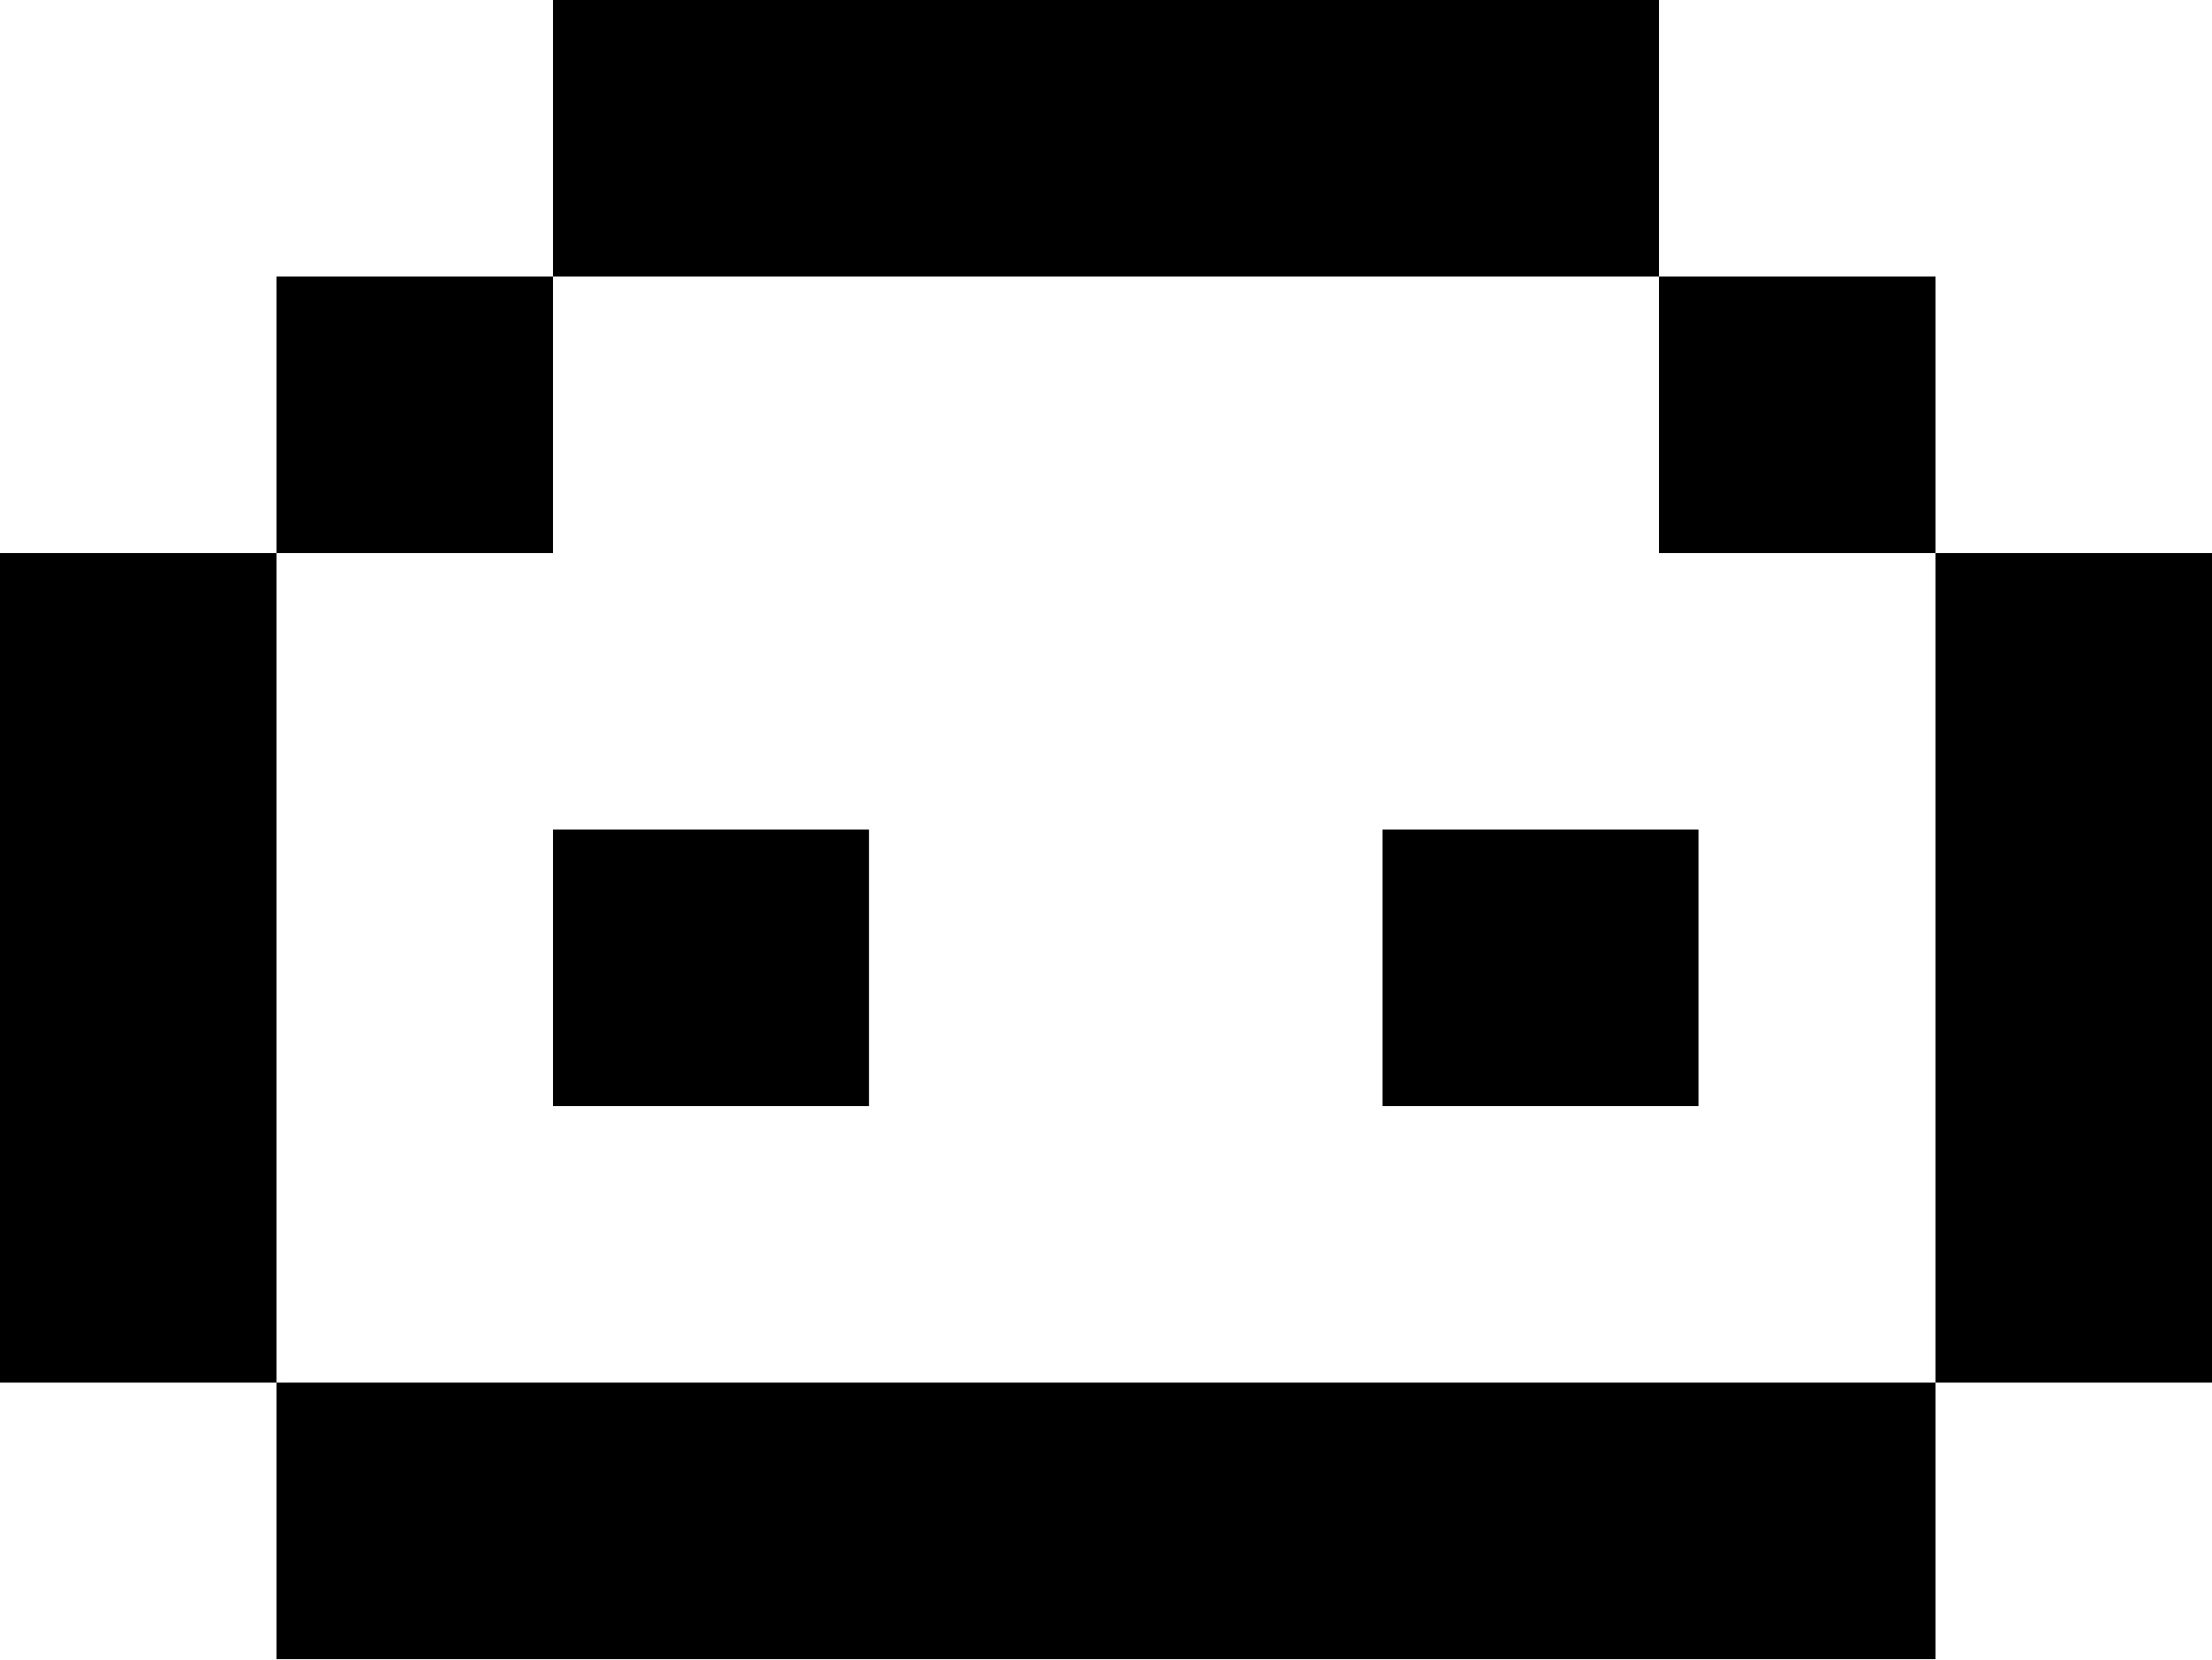
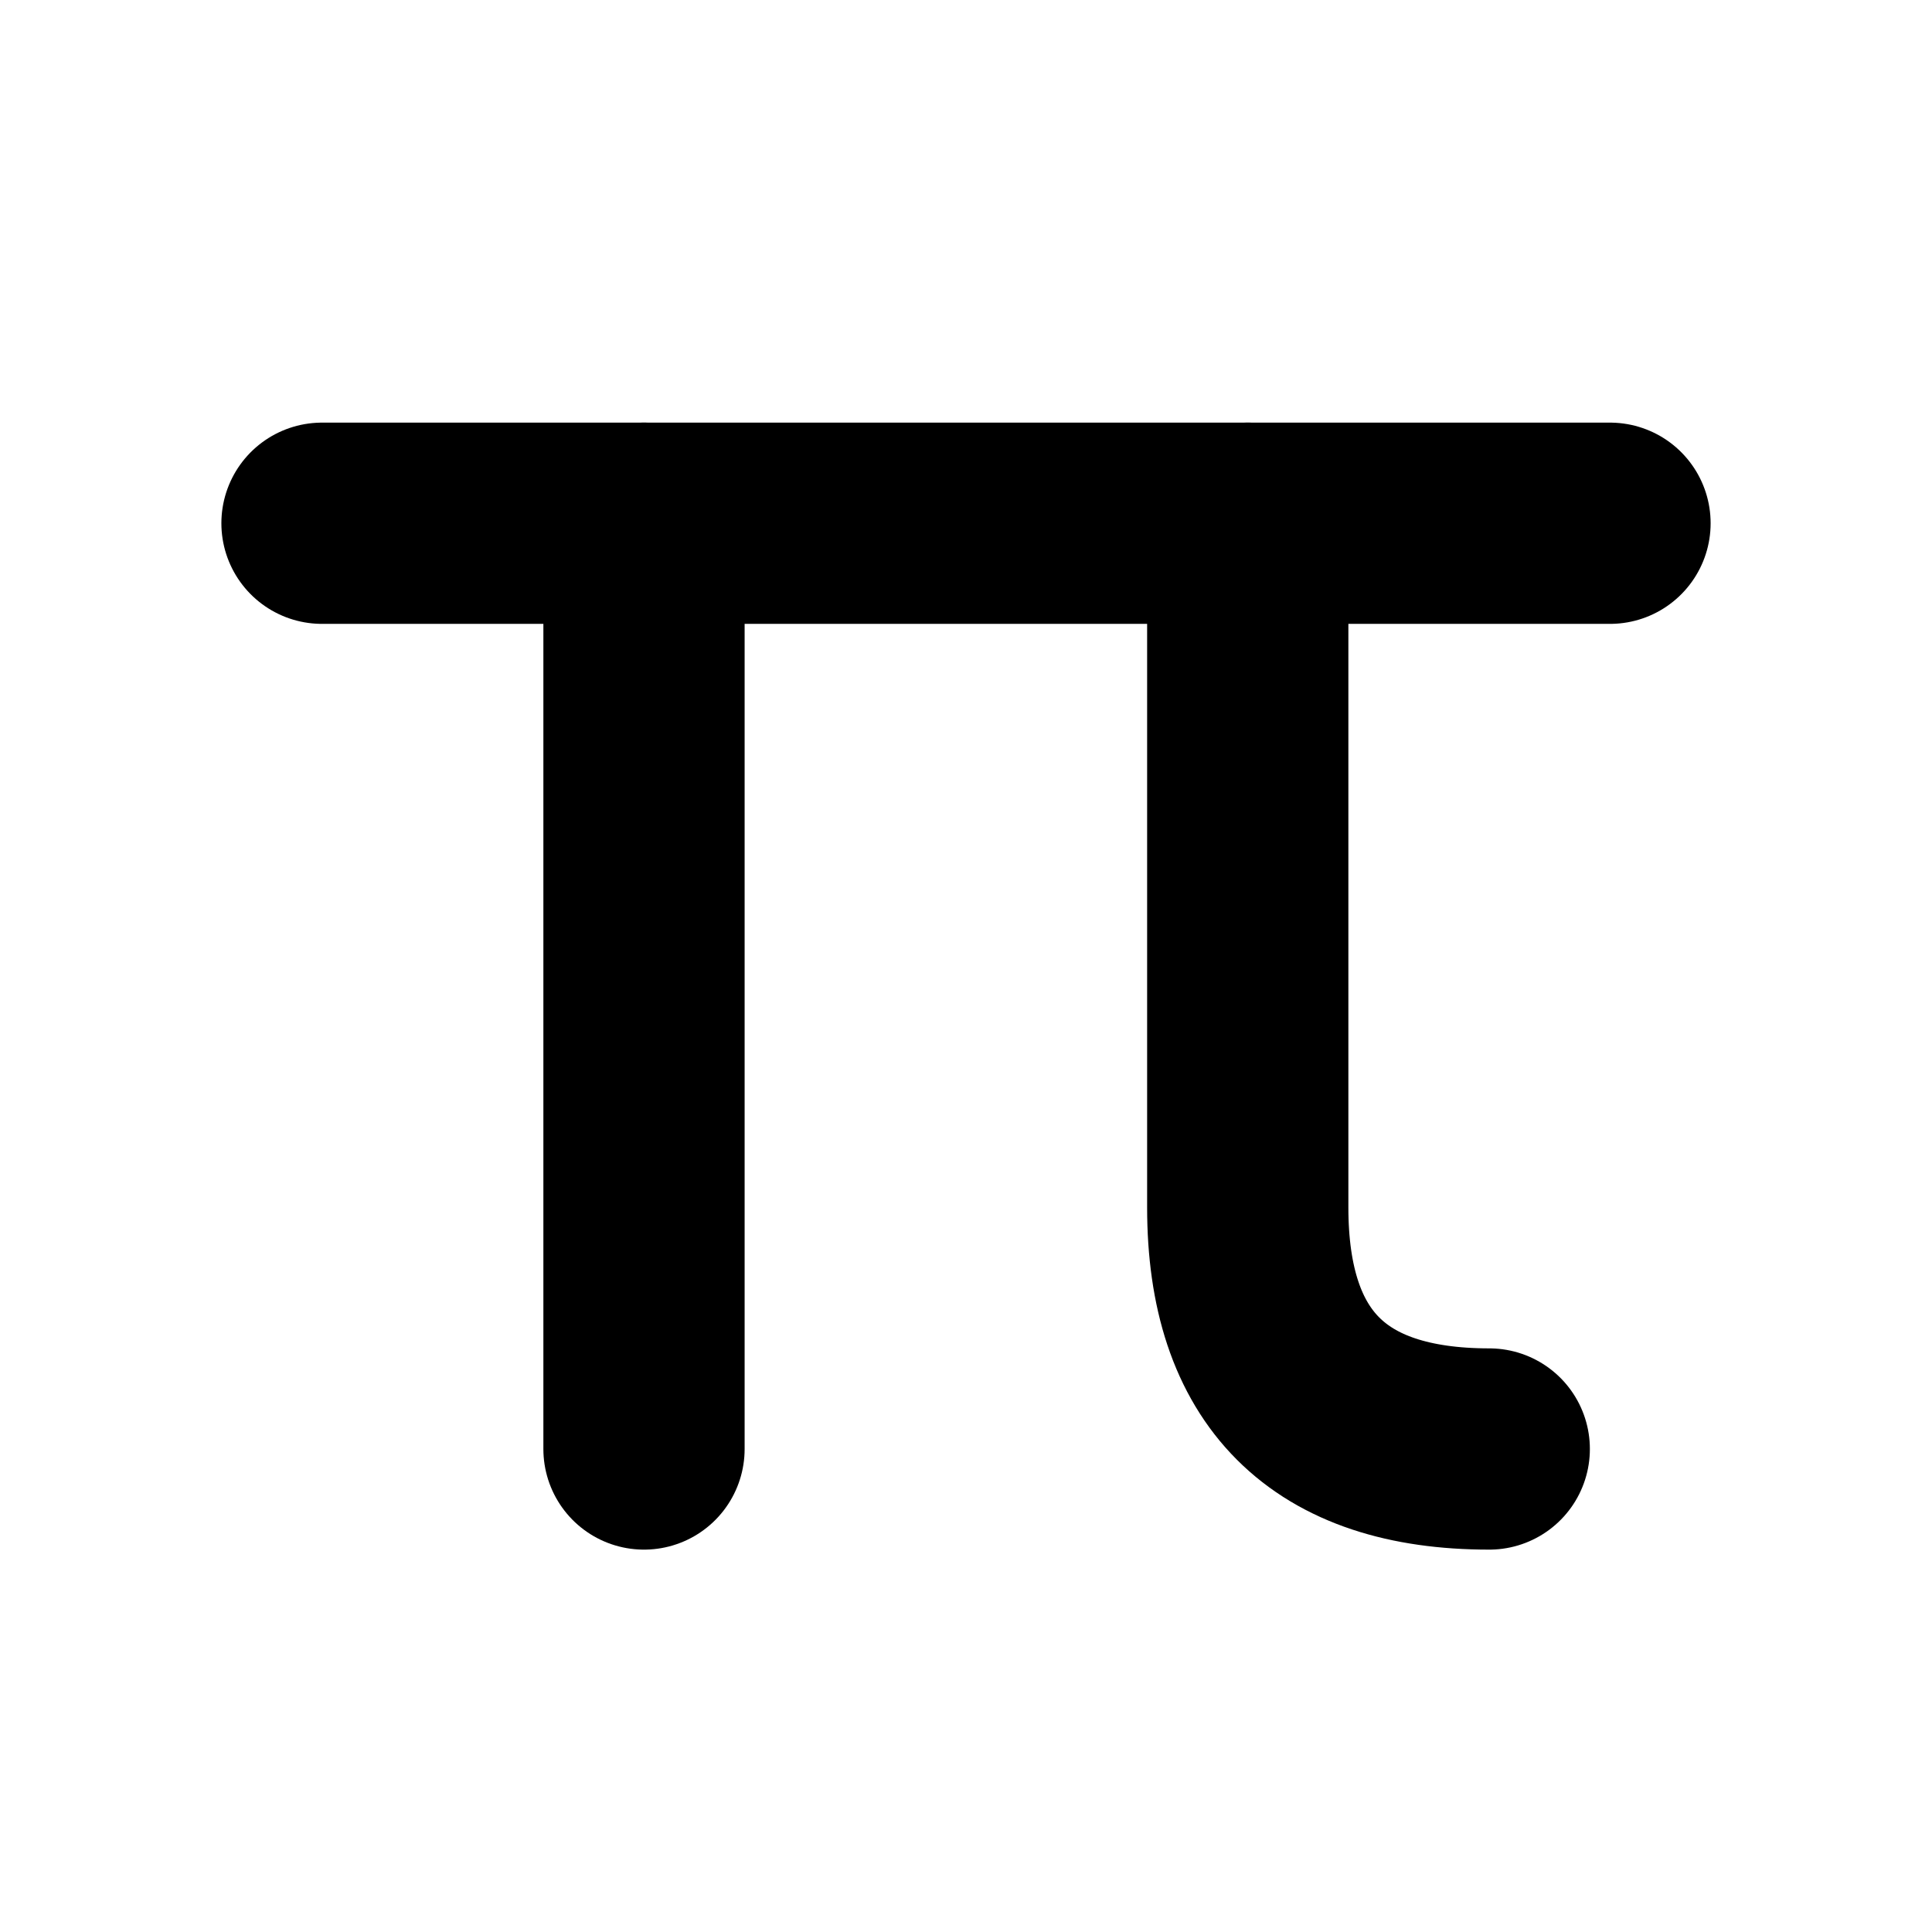
- <svg xmlns="http://www.w3.org/2000/svg" width="56" height="42" viewBox="0 0 56 42" fill="none">
-   <path d="M49 42H7V35H49V42ZM7 35H0V14H7V35ZM56 35H49V14H56V35ZM22 28H14V21H22V28ZM43 28H35V21H43V28ZM14 14H7V7H14V14ZM49 14H42V7H49V14ZM42 7H14V0H42V7Z" fill="black" />
+ <svg xmlns="http://www.w3.org/2000/svg" width="48" height="48" viewBox="0 0 48 48" fill="none">
+   <g stroke="black" stroke-width="5" stroke-linecap="round" stroke-linejoin="round">
+     <path d="M8 13H40" />
+     <path d="M16 13V36" />
+     <path d="M31 13V30C31 34 33 36 37 36" />
+   </g>
</svg>
